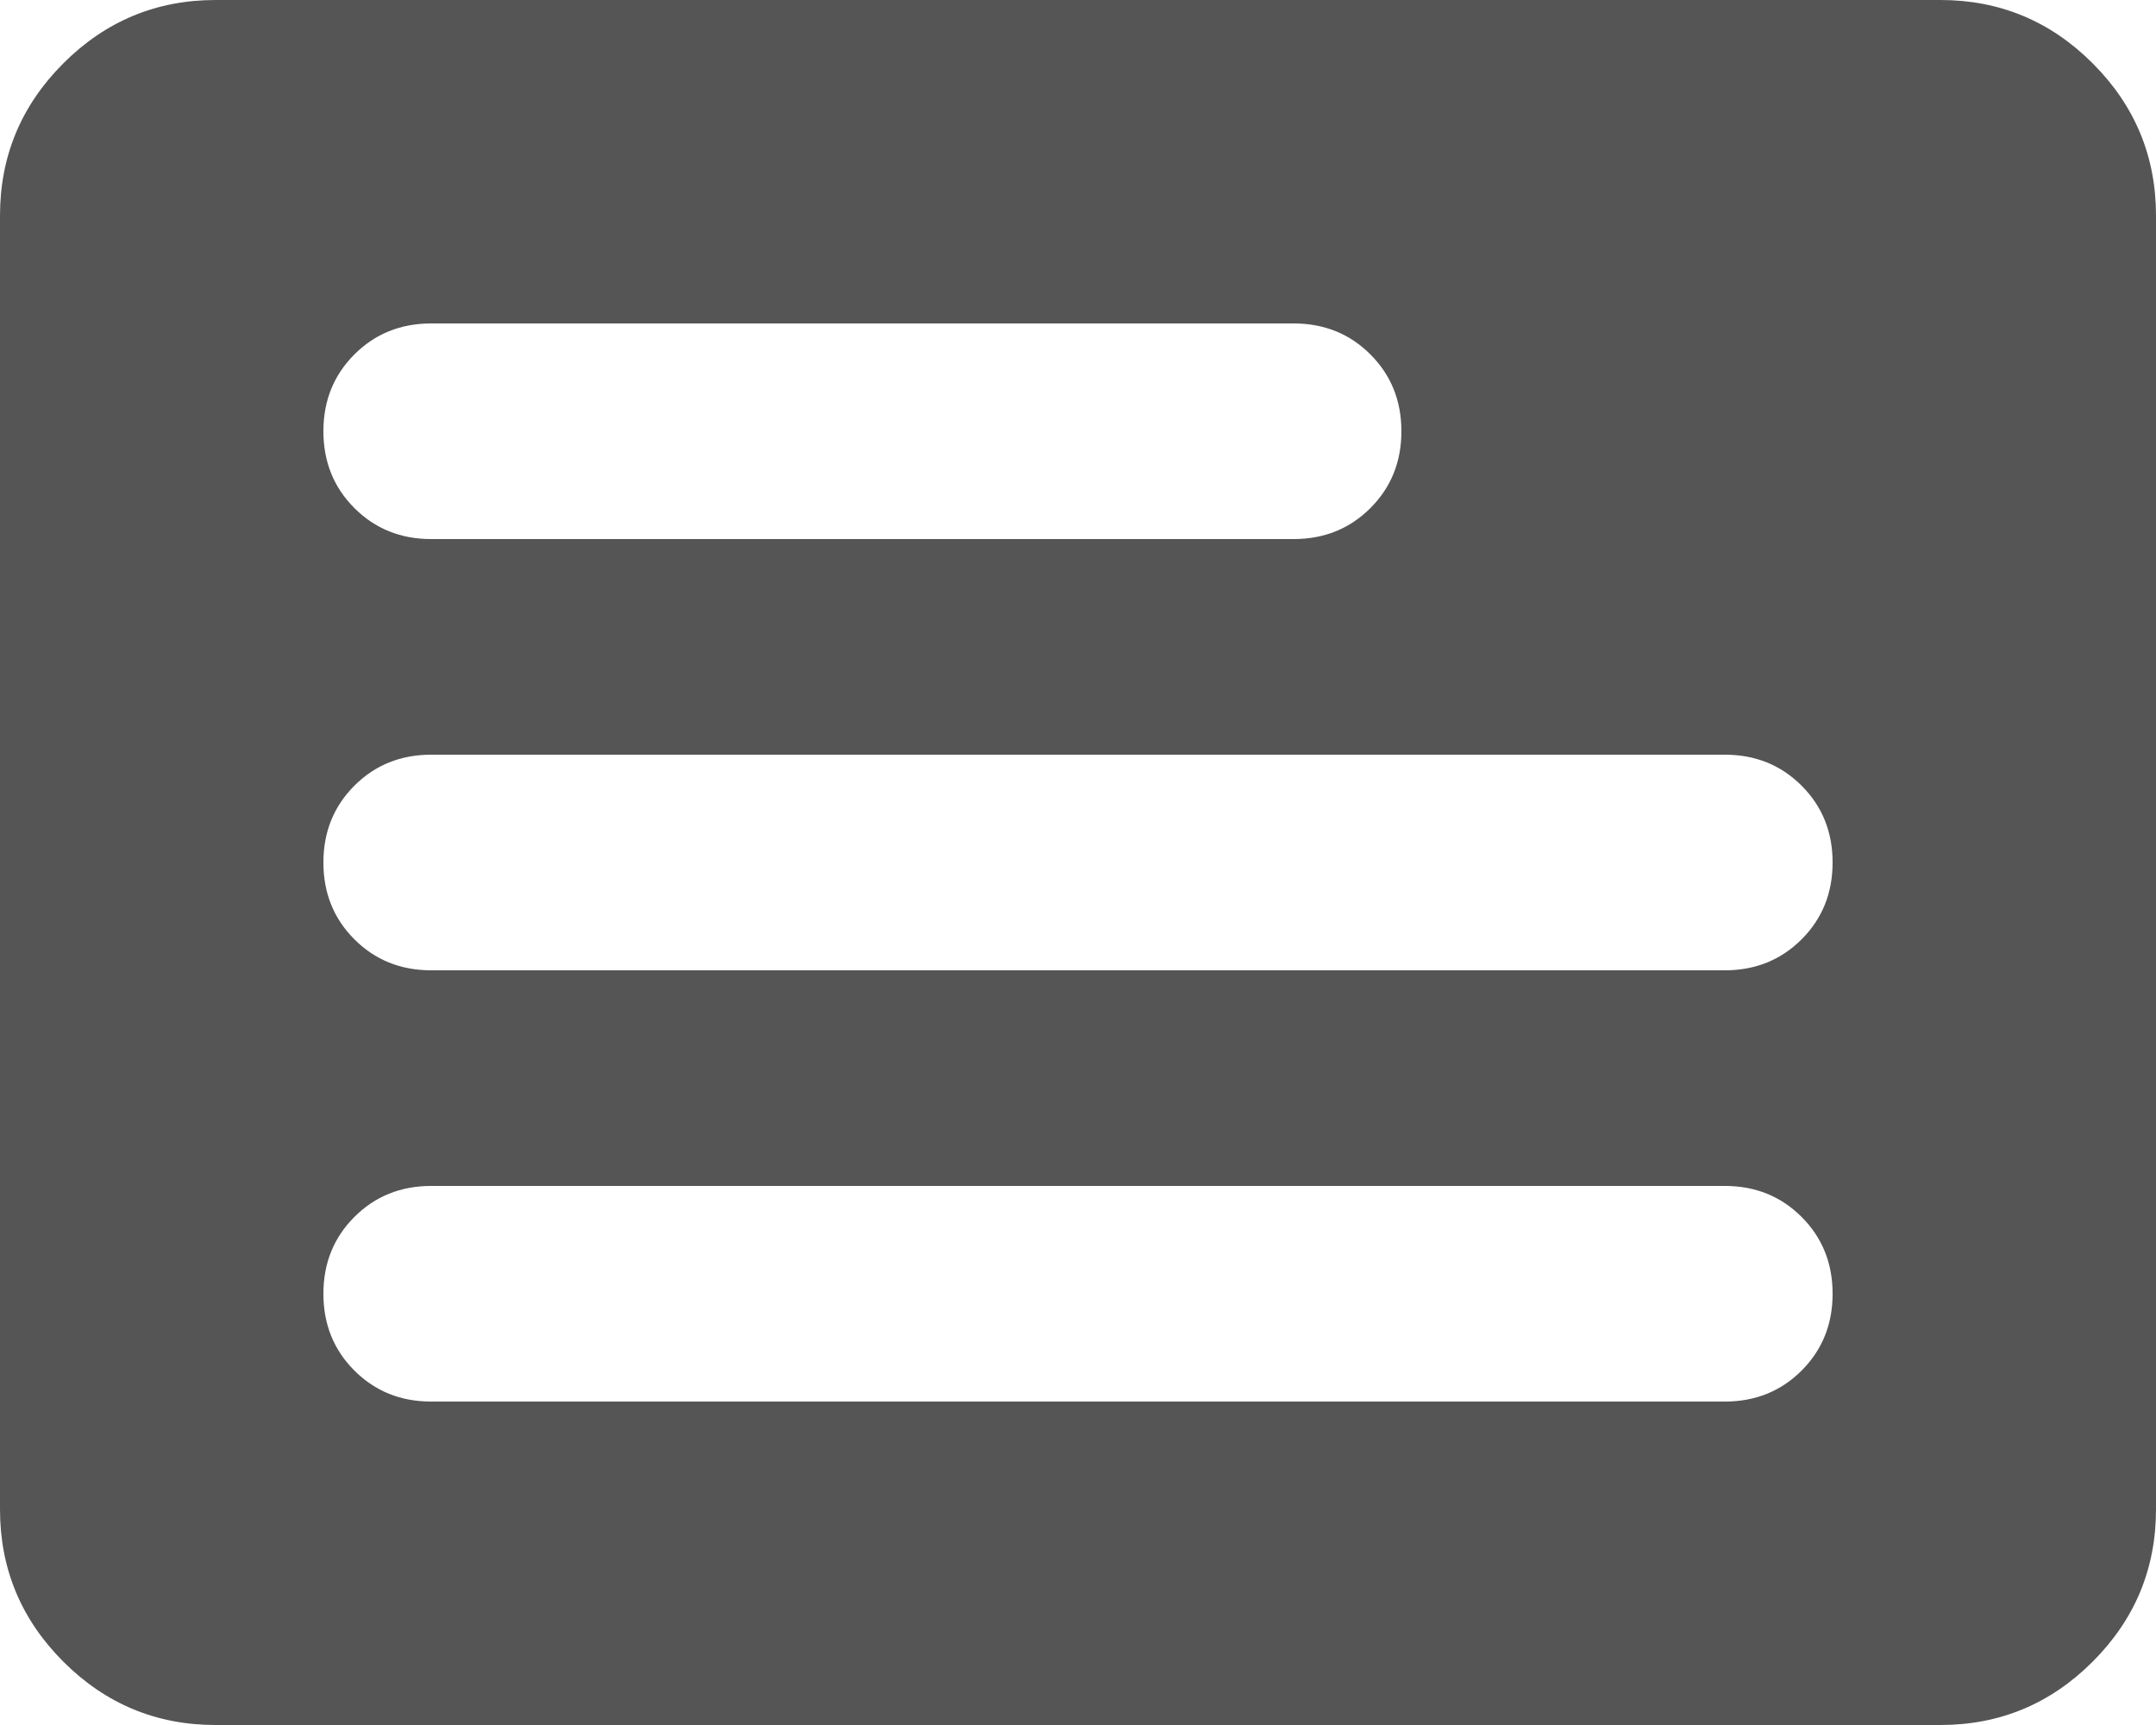
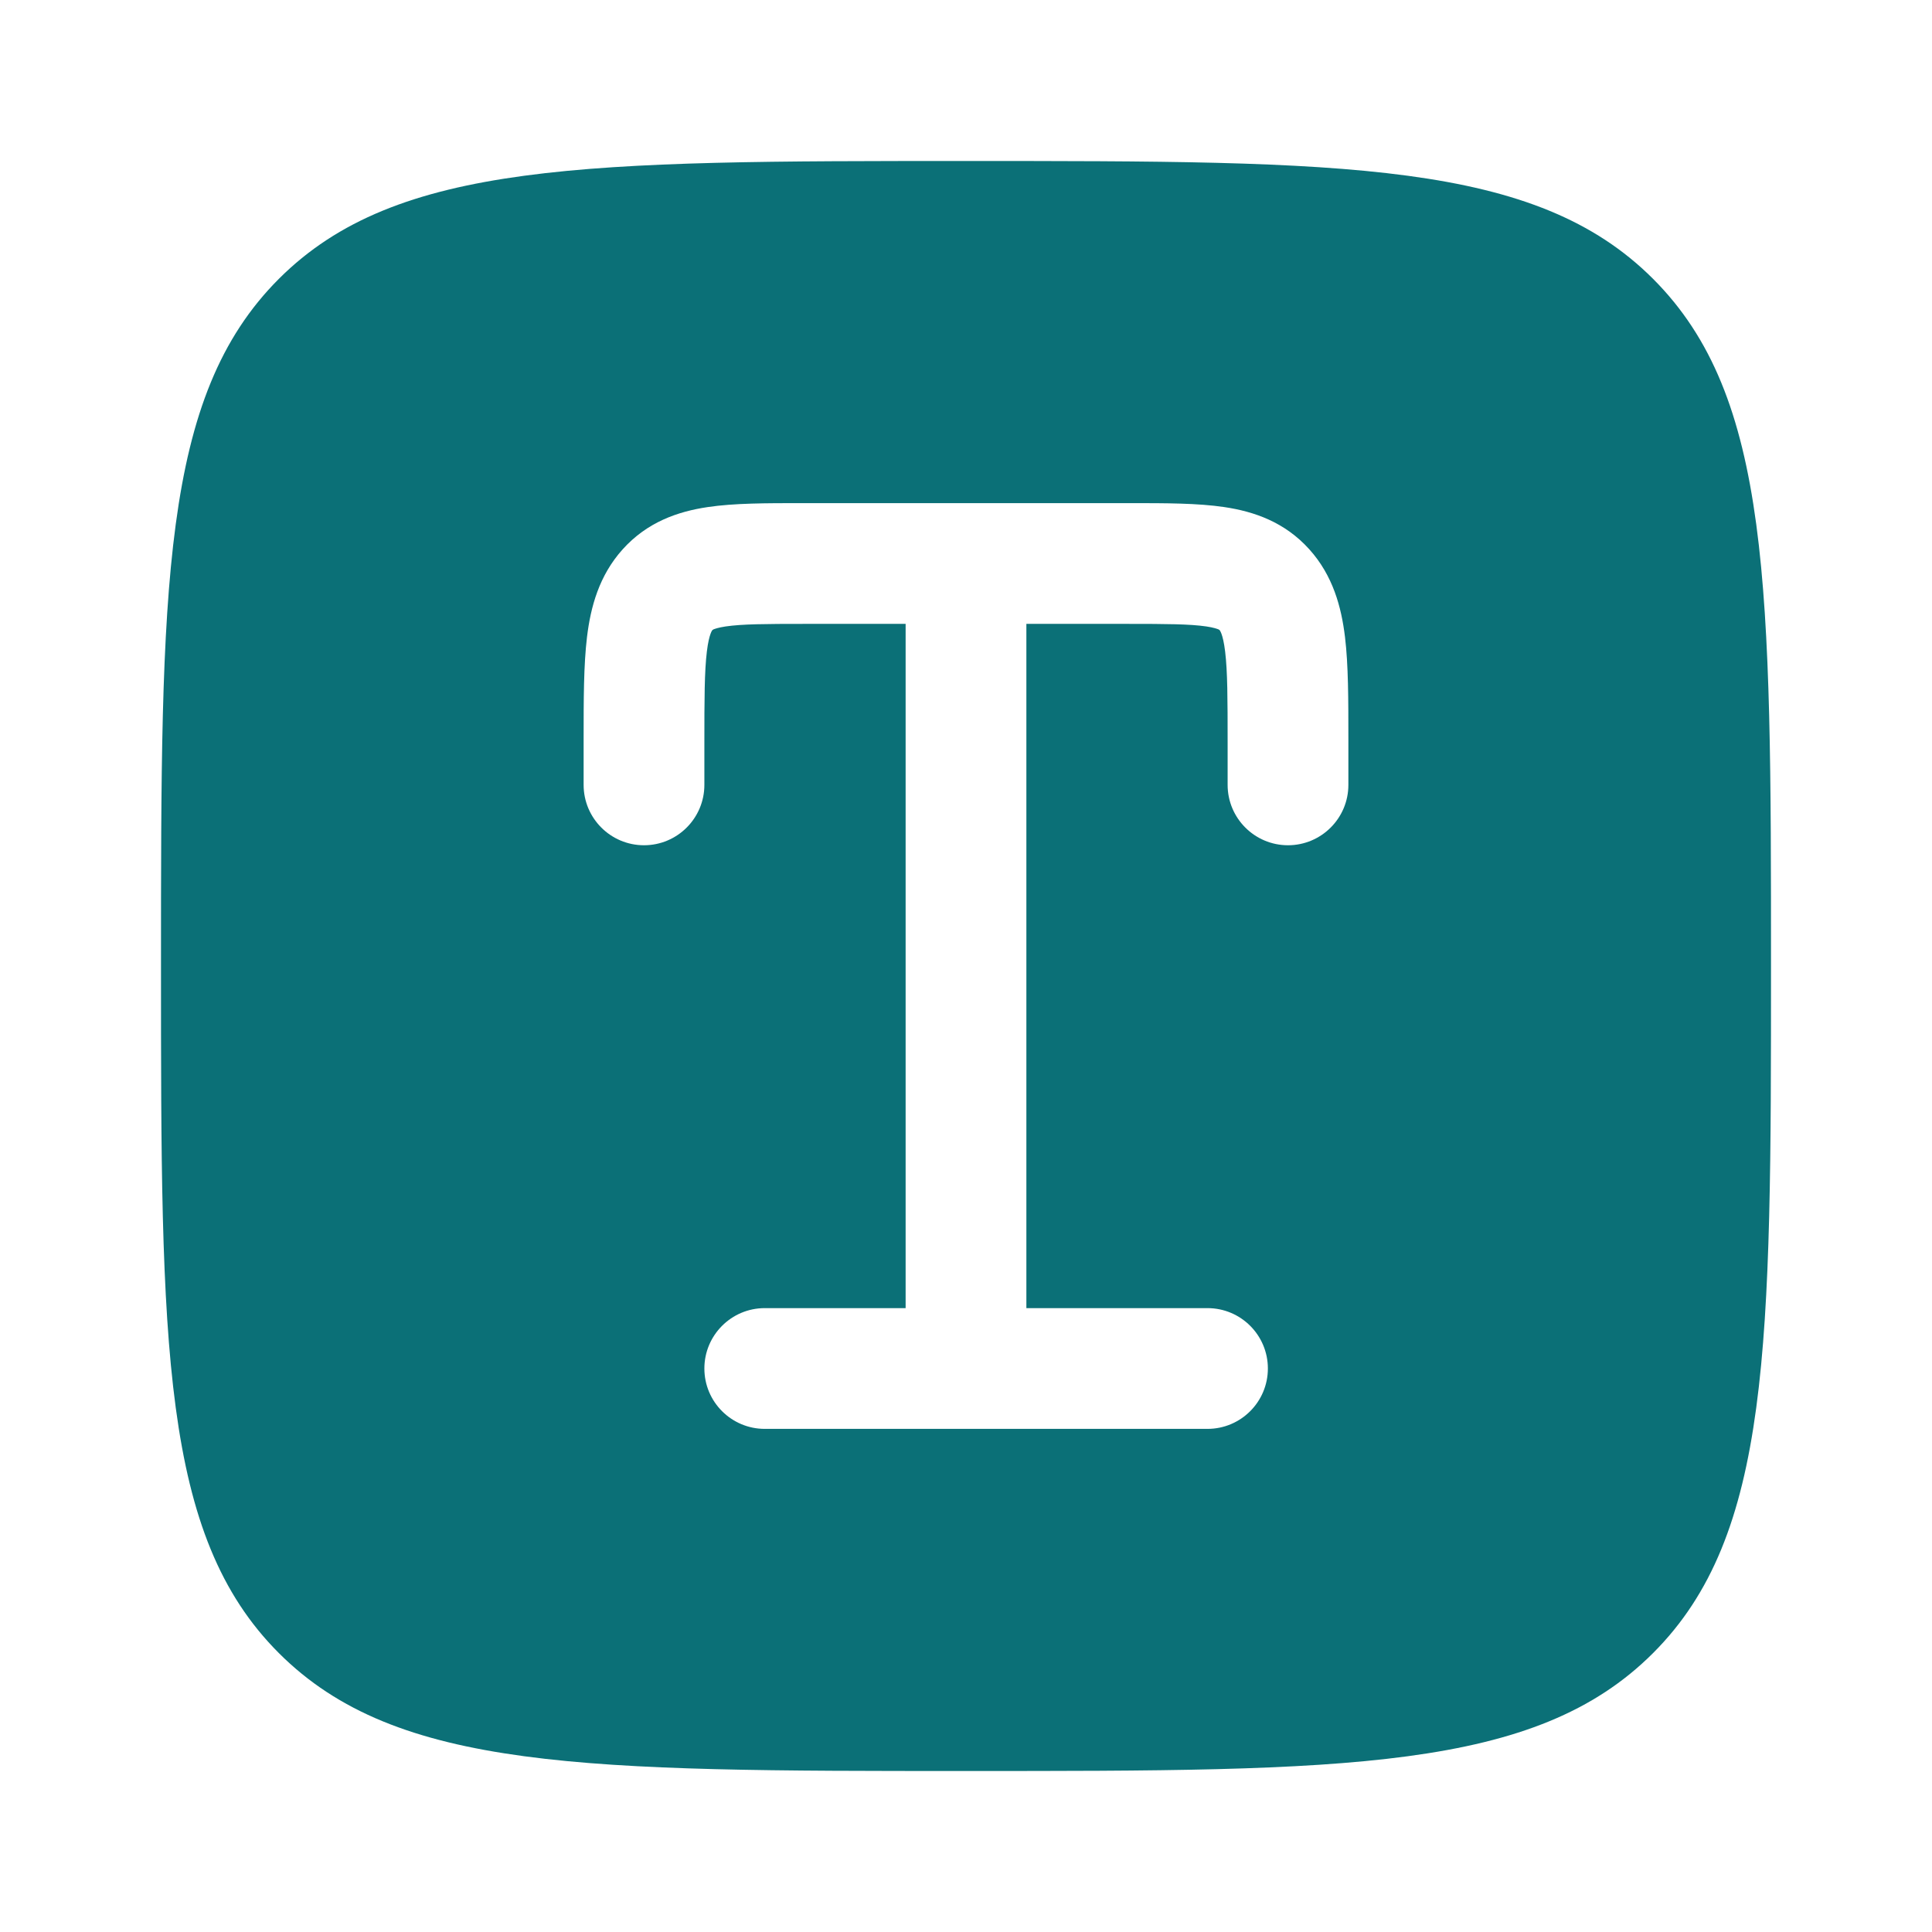
- <svg xmlns="http://www.w3.org/2000/svg" width="40" height="32" viewBox="0 0 40 32" fill="none">
-   <path d="M4 32C2.9 32 1.958 31.608 1.175 30.825C0.392 30.042 0 29.1 0 28V4C0 2.9 0.392 1.958 1.175 1.175C1.958 0.392 2.9 0 4 0H36C37.1 0 38.042 0.392 38.825 1.175C39.608 1.958 40 2.9 40 4V28C40 29.1 39.608 30.042 38.825 30.825C38.042 31.608 37.1 32 36 32H4ZM8 26H32C32.567 26 33.042 25.808 33.425 25.425C33.808 25.042 34 24.567 34 24C34 23.433 33.808 22.958 33.425 22.575C33.042 22.192 32.567 22 32 22H8C7.433 22 6.958 22.192 6.575 22.575C6.192 22.958 6 23.433 6 24C6 24.567 6.192 25.042 6.575 25.425C6.958 25.808 7.433 26 8 26ZM8 18H32C32.567 18 33.042 17.808 33.425 17.425C33.808 17.042 34 16.567 34 16C34 15.433 33.808 14.958 33.425 14.575C33.042 14.192 32.567 14 32 14H8C7.433 14 6.958 14.192 6.575 14.575C6.192 14.958 6 15.433 6 16C6 16.567 6.192 17.042 6.575 17.425C6.958 17.808 7.433 18 8 18ZM8 10H24C24.567 10 25.042 9.808 25.425 9.425C25.808 9.042 26 8.567 26 8C26 7.433 25.808 6.958 25.425 6.575C25.042 6.192 24.567 6 24 6H8C7.433 6 6.958 6.192 6.575 6.575C6.192 6.958 6 7.433 6 8C6 8.567 6.192 9.042 6.575 9.425C6.958 9.808 7.433 10 8 10Z" fill="#555555" />
+ <svg xmlns="http://www.w3.org/2000/svg" width="800px" height="800px" viewBox="0 0 24 24" fill="none">
+   <g id="SVGRepo_bgCarrier" stroke-width="0" />
+   <g id="SVGRepo_tracerCarrier" stroke-linecap="round" stroke-linejoin="round" />
+   <g id="SVGRepo_iconCarrier">
+     <path fill-rule="evenodd" clip-rule="evenodd" d="M3.464 3.464C2 4.929 2 7.286 2 12C2 16.714 2 19.071 3.464 20.535C4.929 22 7.286 22 12 22C16.714 22 19.071 22 20.535 20.535C22 19.071 22 16.714 22 12C22 7.286 22 4.929 20.535 3.464C19.071 2 16.714 2 12 2C7.286 2 4.929 2 3.464 3.464ZM9.952 6.25C9.522 6.25 9.12 6.25 8.792 6.299C8.421 6.354 8.04 6.485 7.735 6.824C7.441 7.151 7.337 7.541 7.292 7.913C7.25 8.261 7.25 8.692 7.25 9.18L7.25 9.75C7.25 10.164 7.586 10.5 8 10.5C8.414 10.5 8.75 10.164 8.75 9.75V9.222C8.75 8.679 8.751 8.34 8.781 8.093C8.795 7.977 8.813 7.91 8.827 7.872C8.839 7.84 8.847 7.83 8.85 7.827L8.851 7.826C8.852 7.825 8.853 7.824 8.862 7.819C8.879 7.812 8.922 7.796 9.014 7.782C9.218 7.752 9.505 7.75 10 7.75H11.25V16.25H9.5C9.086 16.25 8.75 16.586 8.75 17C8.75 17.414 9.086 17.75 9.5 17.75H15C15.414 17.75 15.75 17.414 15.75 17C15.75 16.586 15.414 16.25 15 16.25H12.75V7.75H14C14.495 7.75 14.782 7.752 14.986 7.782C15.078 7.796 15.121 7.812 15.138 7.819C15.147 7.824 15.148 7.825 15.149 7.826L15.15 7.827C15.152 7.83 15.161 7.84 15.173 7.872C15.187 7.91 15.205 7.977 15.219 8.093C15.249 8.34 15.25 8.679 15.25 9.222V9.75C15.25 10.164 15.586 10.5 16 10.5C16.414 10.5 16.75 10.164 16.75 9.75L16.75 9.18C16.75 8.692 16.75 8.261 16.708 7.913C16.663 7.541 16.559 7.151 16.265 6.824C15.96 6.485 15.579 6.354 15.208 6.299C14.88 6.25 14.478 6.25 14.048 6.25H9.952Z" fill="#0B7077" />
+   </g>
</svg>
